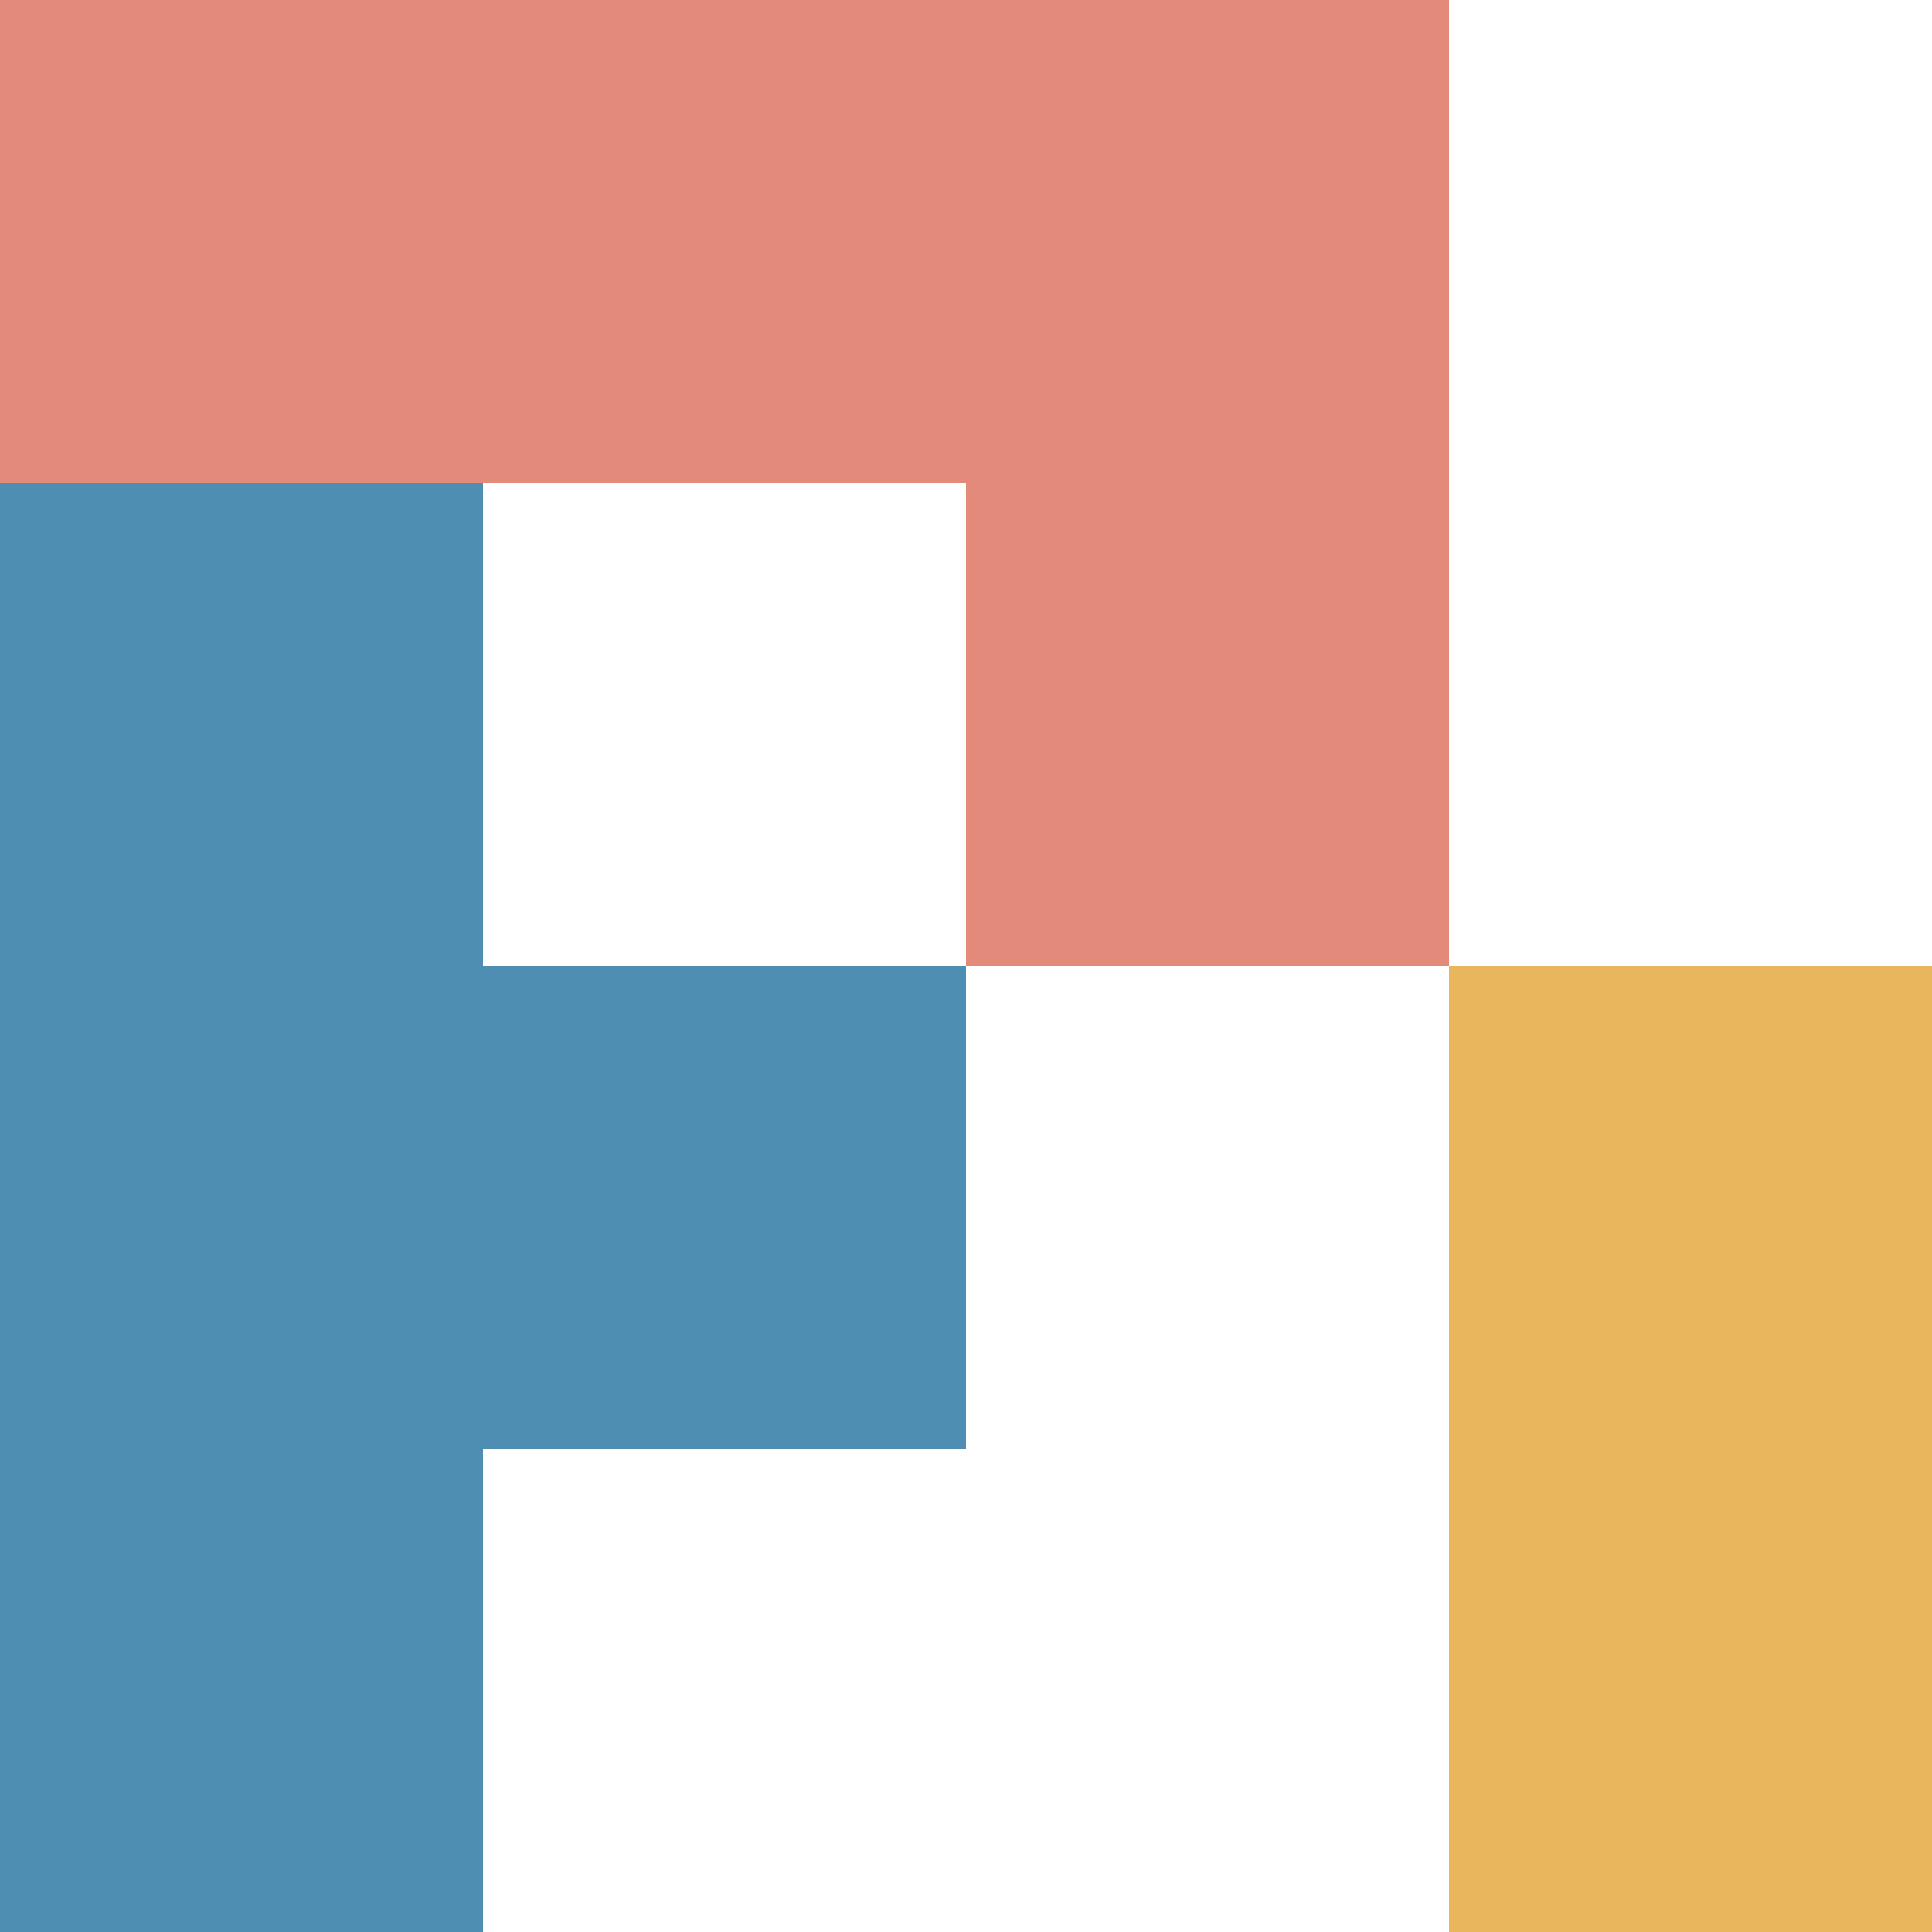
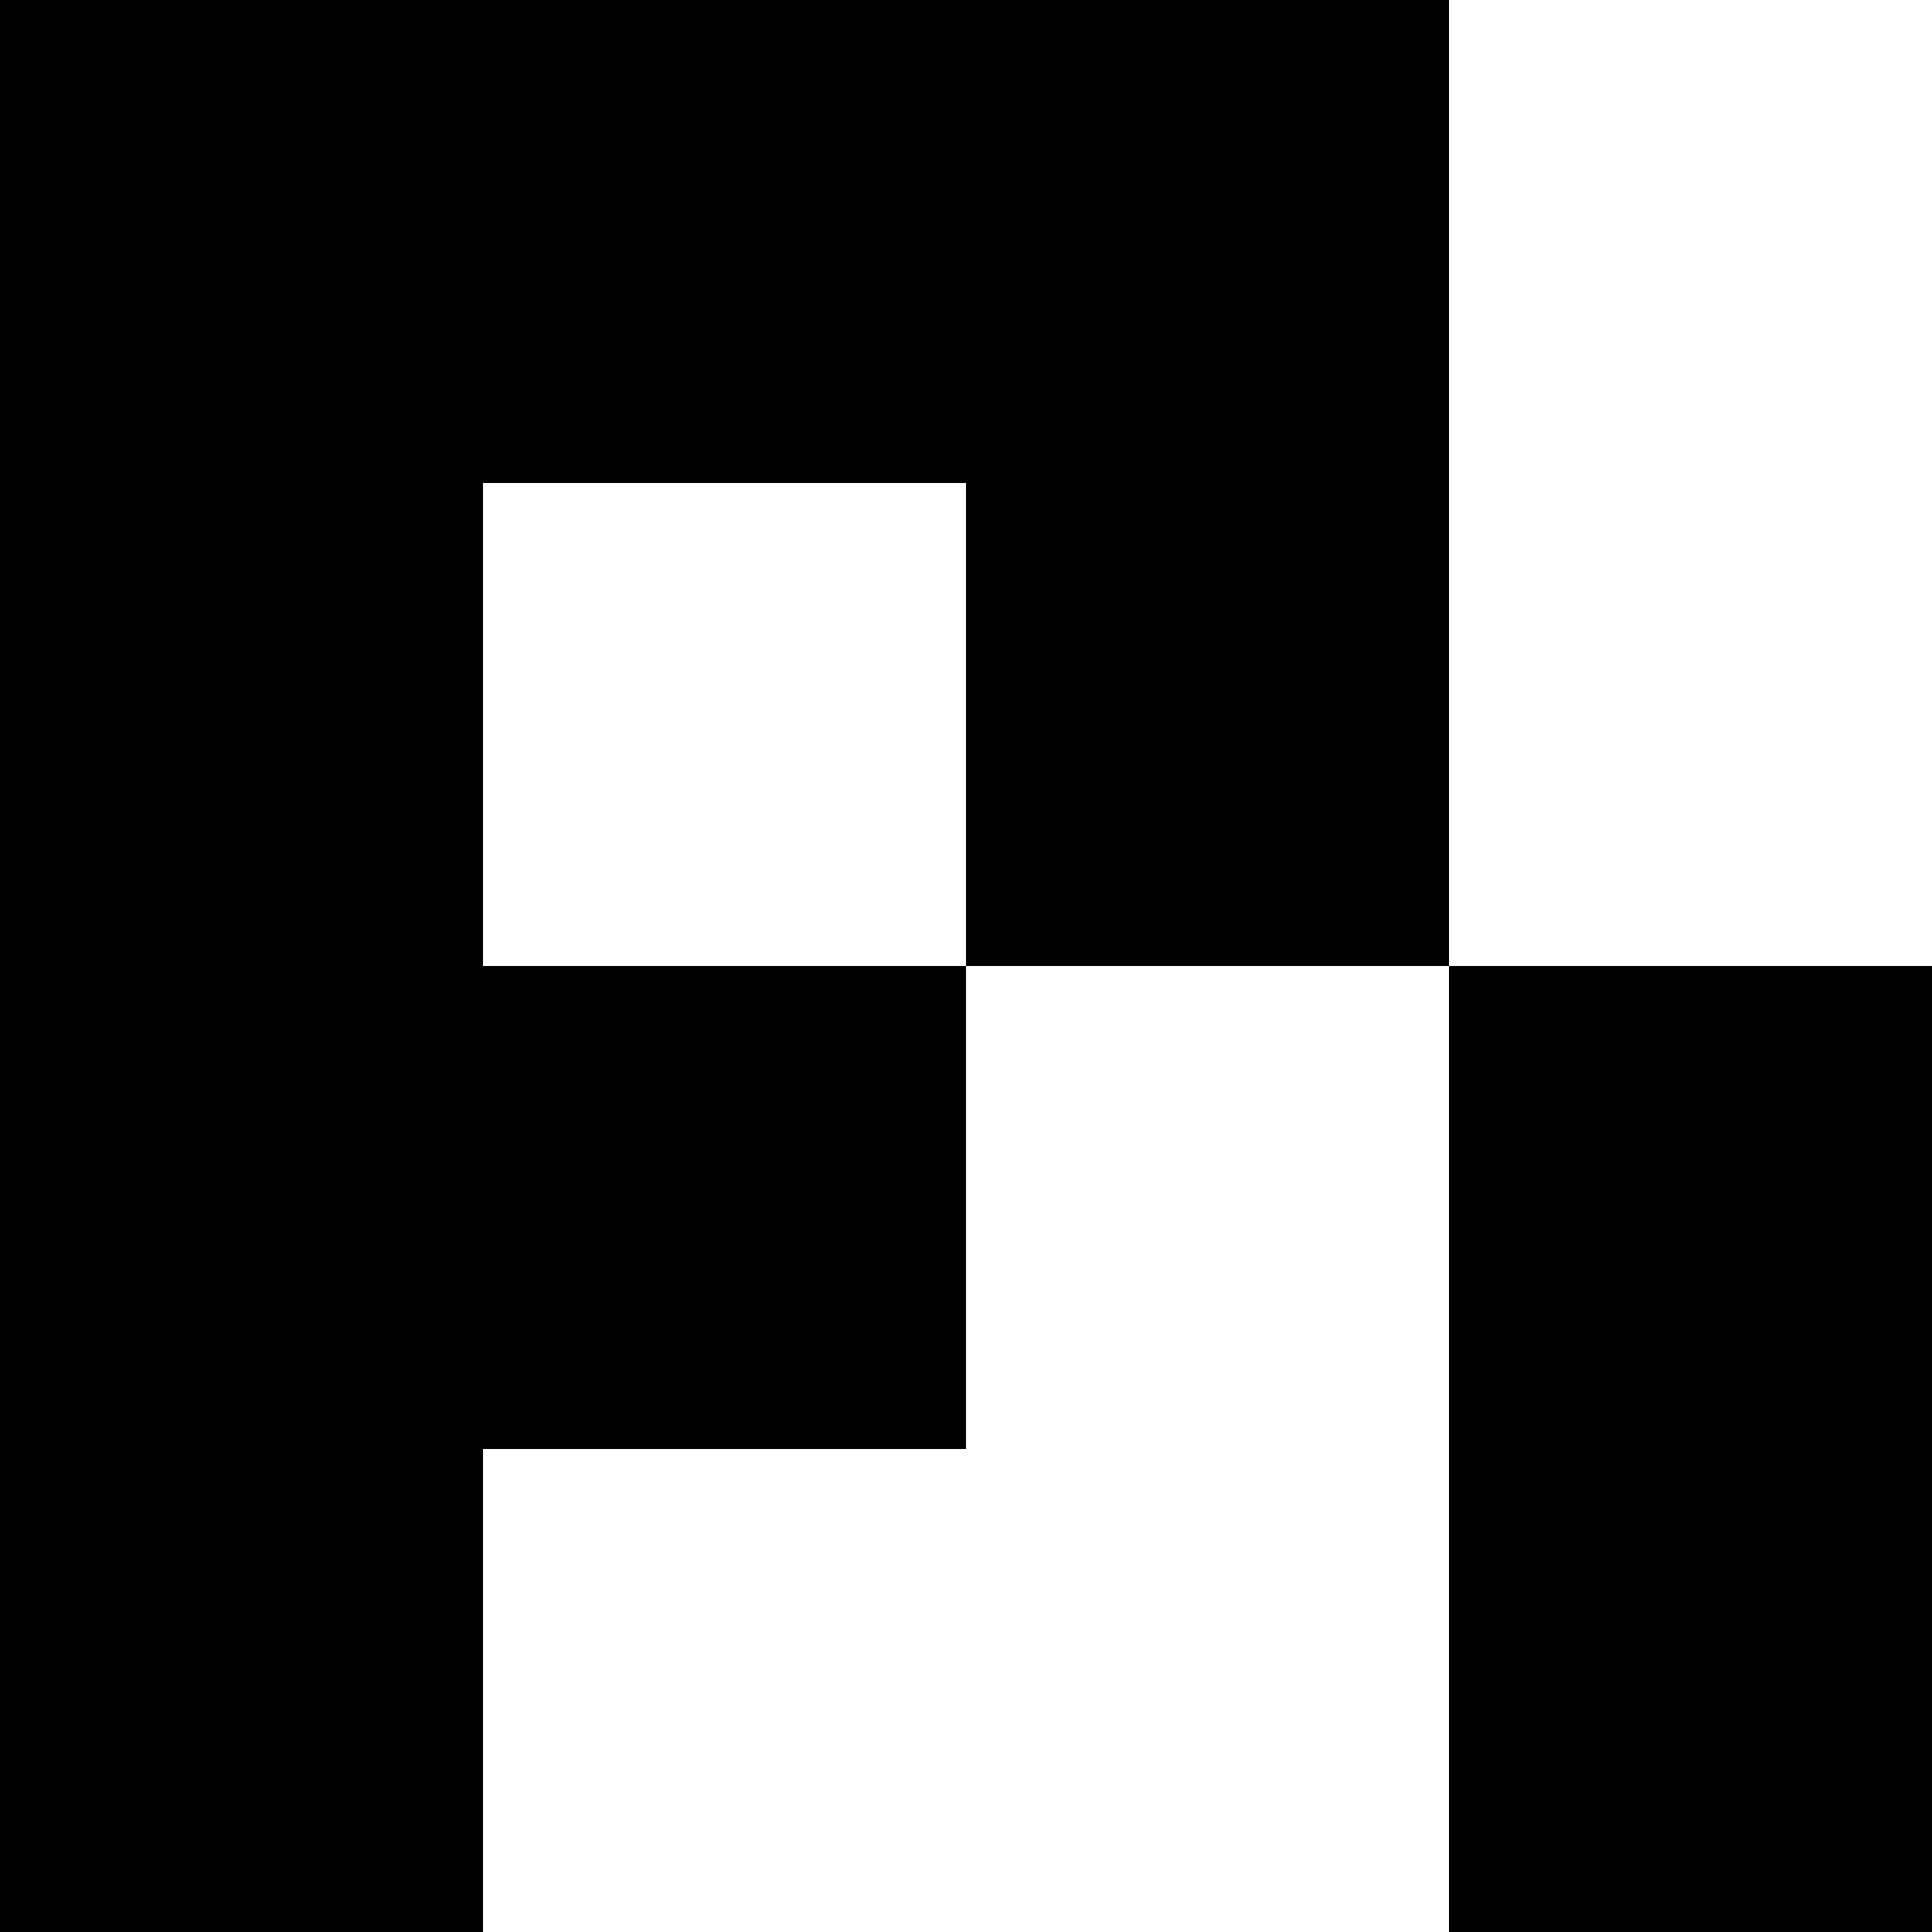
- <svg xmlns="http://www.w3.org/2000/svg" viewBox="0 0 4 4" shape-rendering="crispEdges">
-   <rect x="0" y="0" width="3" height="1" fill="rgb(228 138 122)" />
-   <rect x="2" y="1" width="1" height="1" fill="rgb(228 138 122)" />
-   <rect x="0" y="1" width="1" height="3" fill="rgb(79 142 179)" />
-   <rect x="1" y="2" width="1" height="1" fill="rgb(79 142 179)" />
-   <rect x="3" y="2" width="1" height="2" fill="rgb(234 182 93)" />
+ <svg xmlns="http://www.w3.org/2000/svg" fill="currentColor" height="1em" style="flex:none;line-height:1" viewBox="0 0 4 4" width="1em" shape-rendering="crispEdges">
+   <path d="M0 0h3v1H0zM2 1h1v1H2zM0 1h1v3H0zM1 2h1v1H1zM3 2h1v2H3z" />
</svg>
